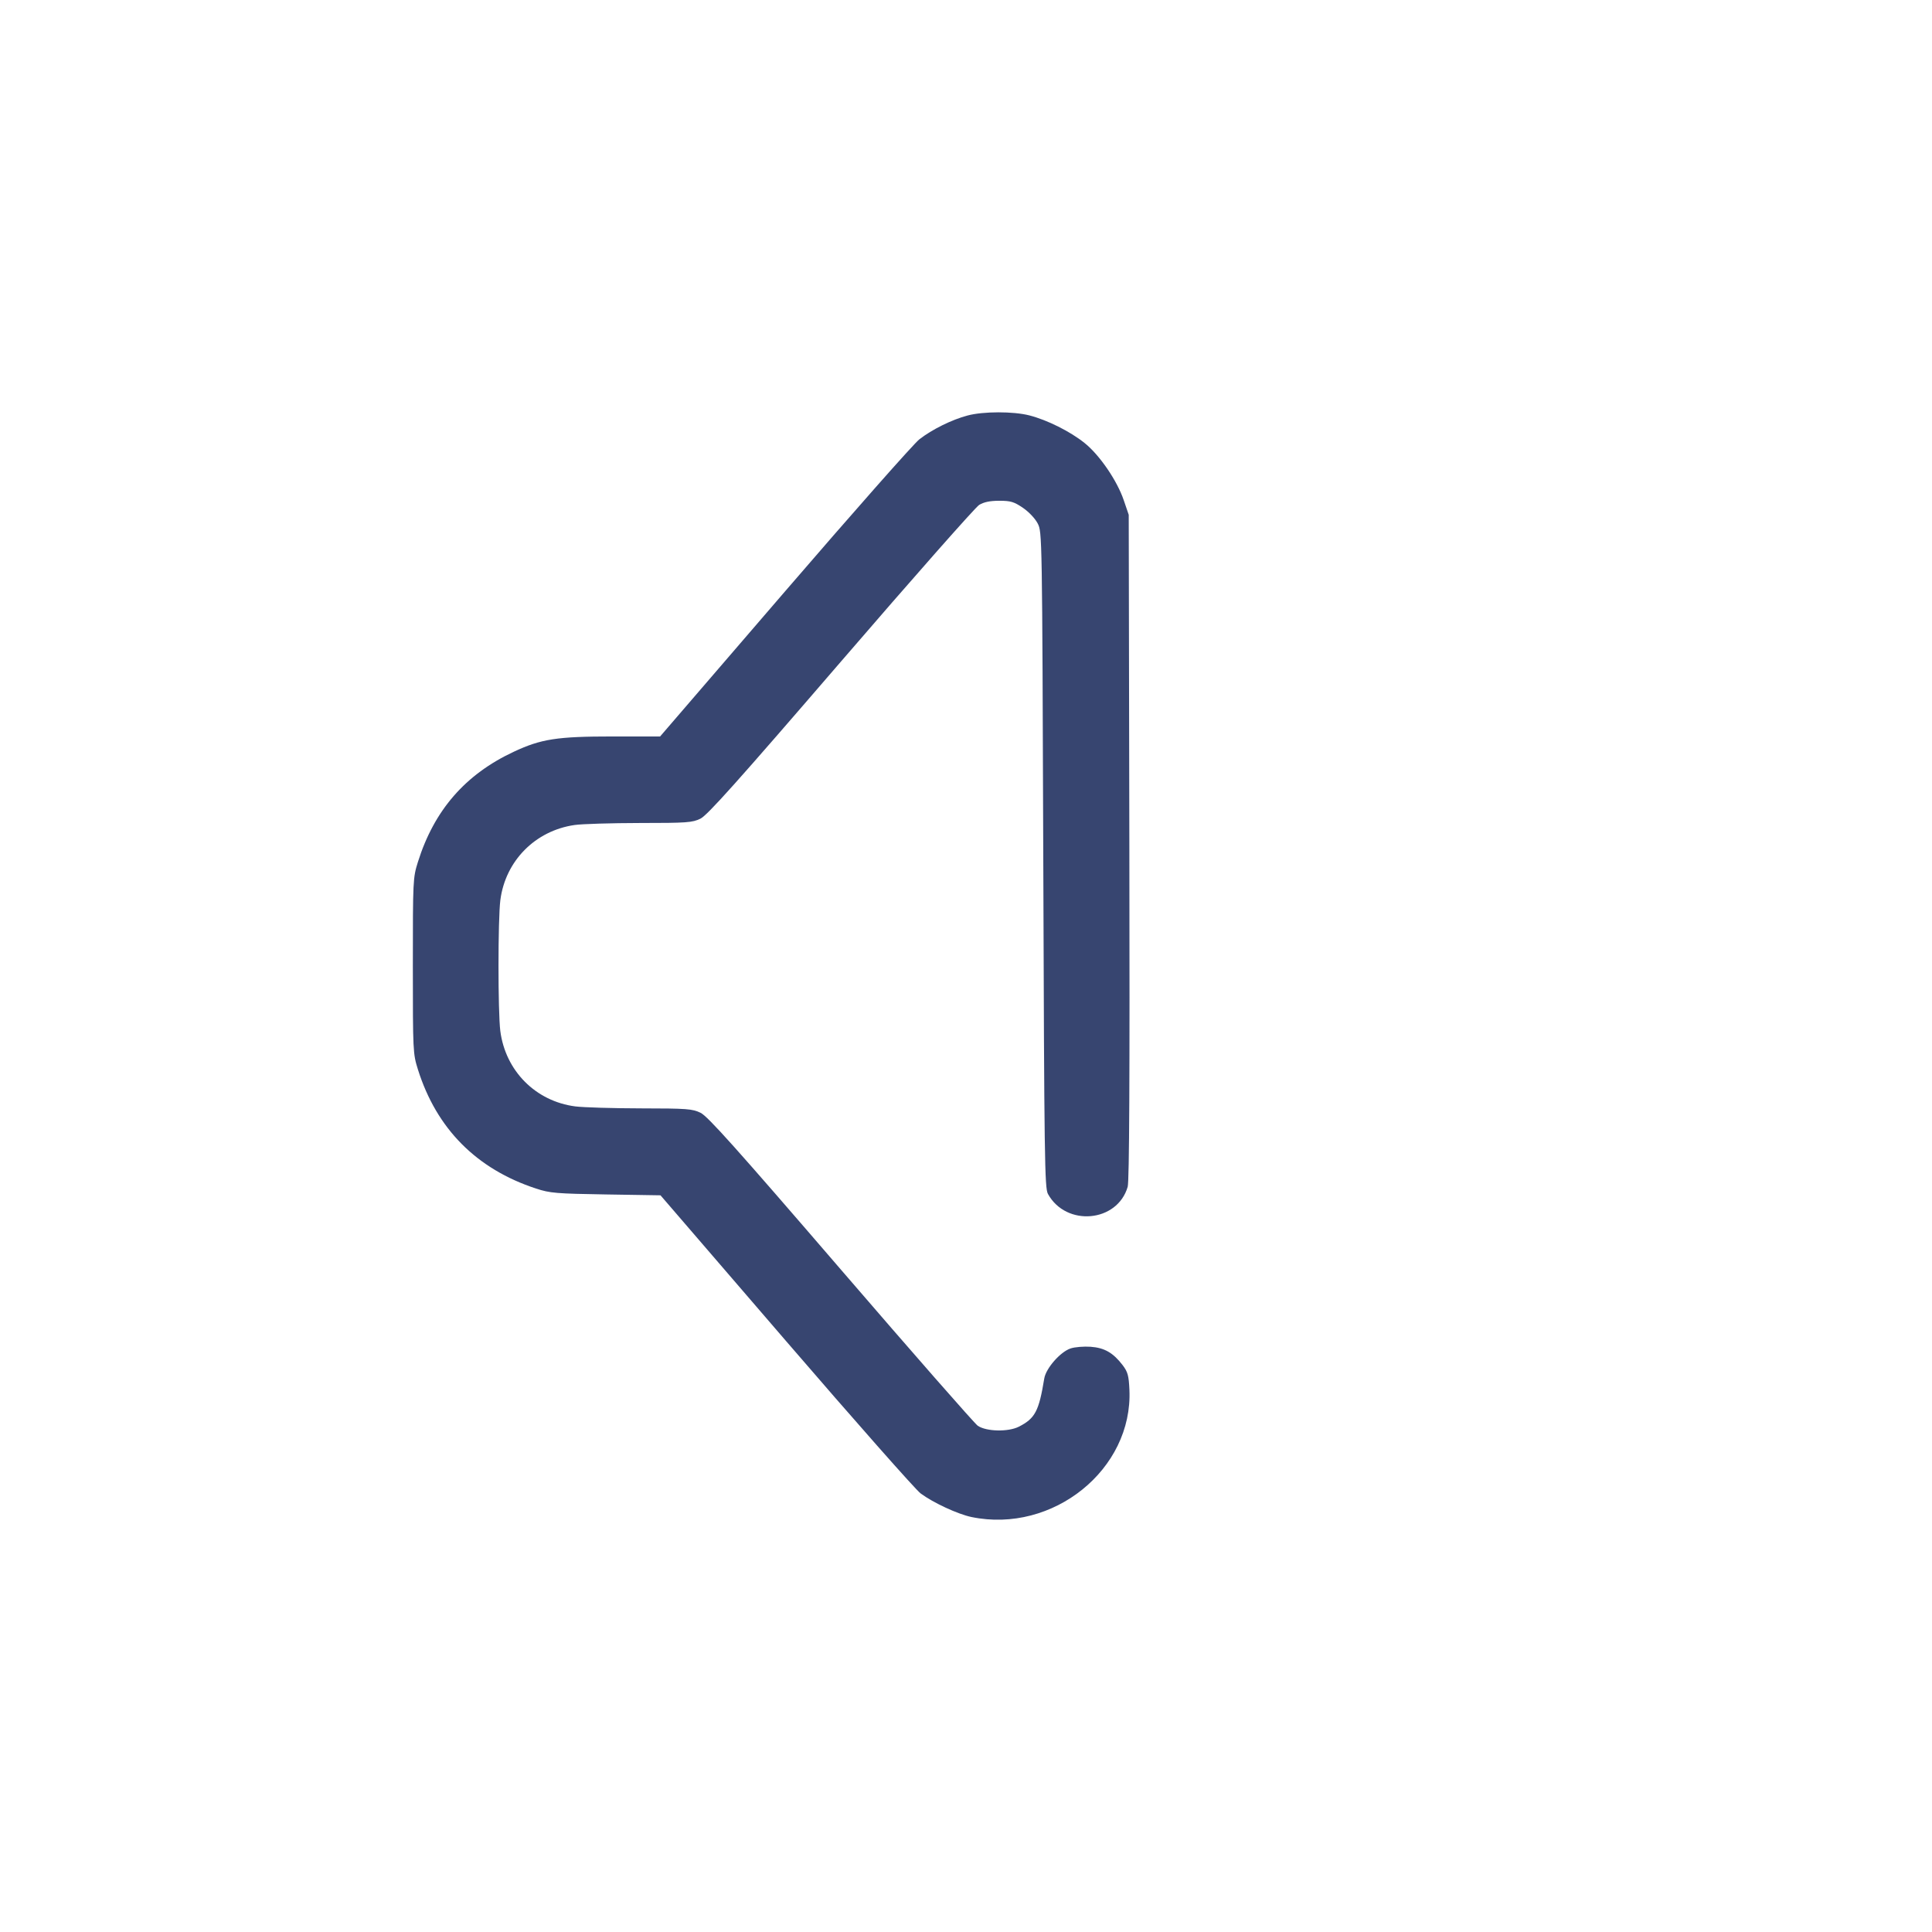
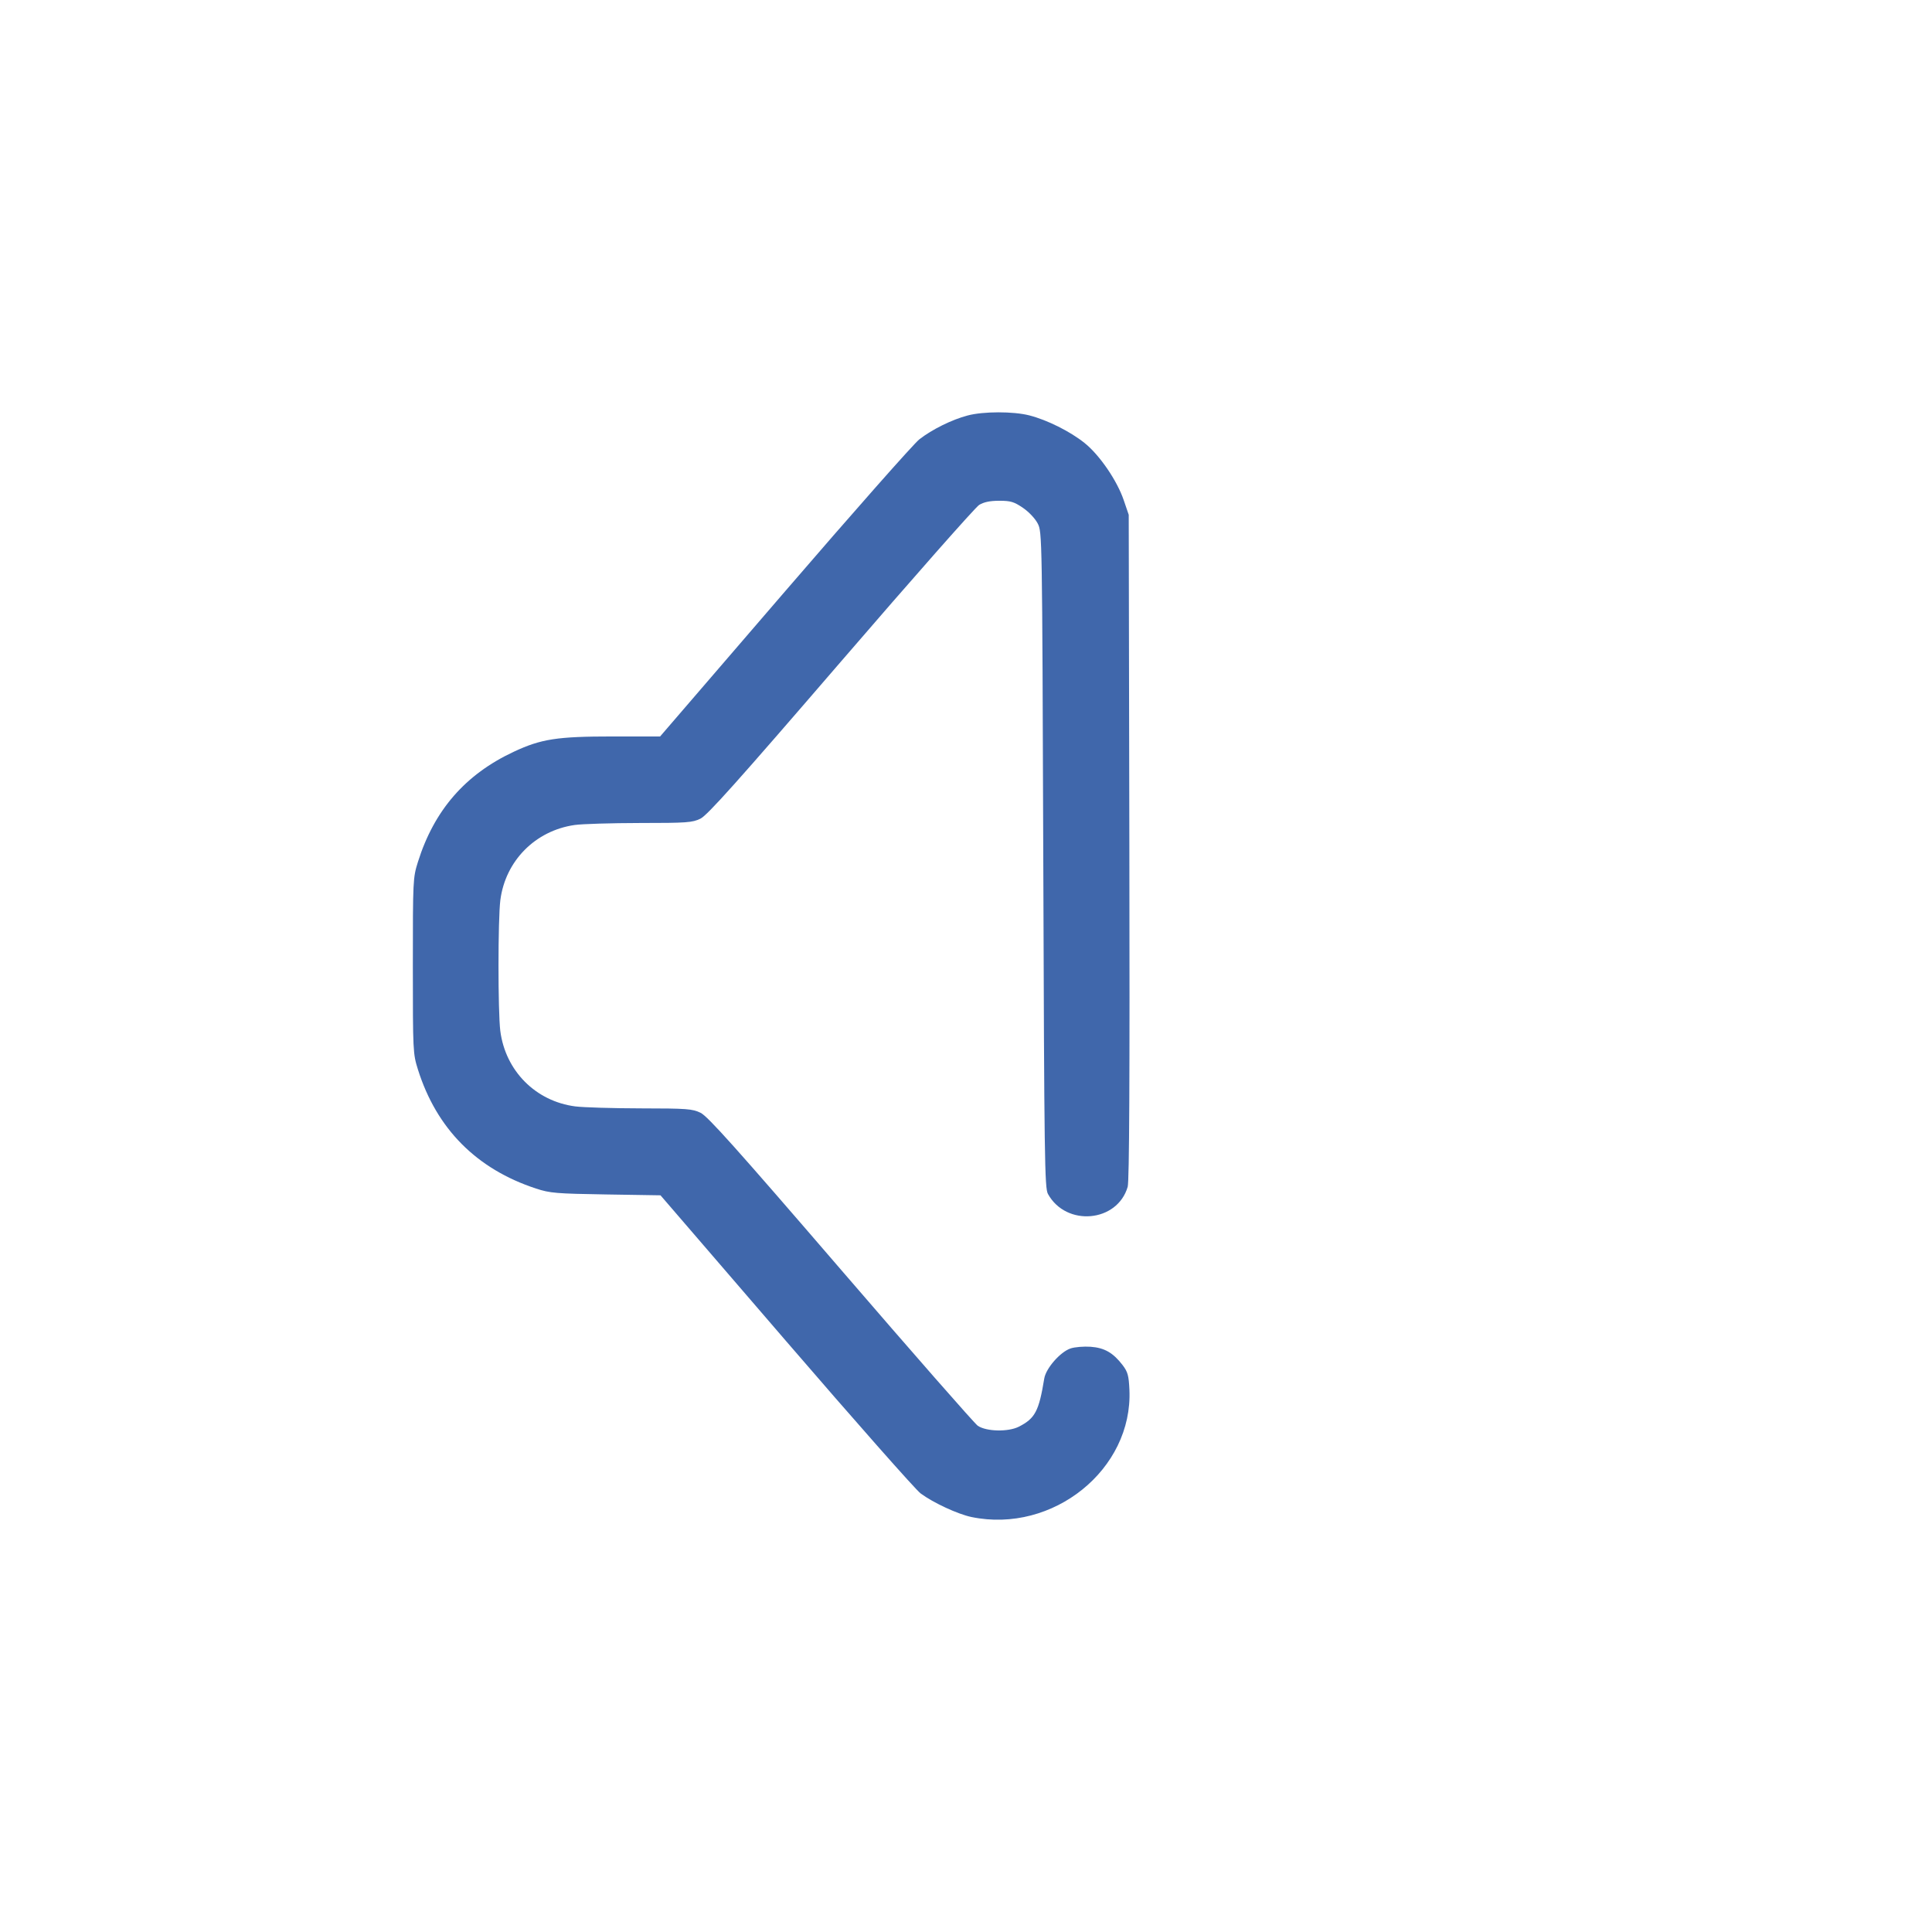
- <svg xmlns="http://www.w3.org/2000/svg" style="color:#374570;" fill="currentColor" stroke="currentColor" stroke-width="0" viewBox="-4.8 -4.8 33.60 33.60" version="1.1" id="svg3" xml:space="preserve">
+ <svg xmlns="http://www.w3.org/2000/svg" style="color:#4067AB;" fill="currentColor" stroke="currentColor" stroke-width="0" viewBox="-4.8 -4.8 33.60 33.60" version="1.1" id="svg3" xml:space="preserve">
  <defs id="defs3" />
  <g id="SVGRepo_tracerCarrier" stroke-linecap="round" stroke-linejoin="round" stroke-width="0.624" />
  <path style="fill:currentColor" id="path1" />
  <path d="M 12.028,2.426 C 11.754,2.498 11.41,2.668 11.188,2.841 11.089,2.919 10.034,4.113 8.844,5.495 L 6.68,8.008 H 5.854 c -0.964,0 -1.243,0.043 -1.719,0.266 -0.843,0.394 -1.384,1.016 -1.667,1.917 -0.086,0.275 -0.088,0.311 -0.088,1.804 0,1.493 0.002,1.529 0.088,1.804 0.324,1.031 1.02,1.733 2.056,2.072 0.24,0.079 0.348,0.088 1.213,0.102 l 0.95,0.015 2.182,2.533 c 1.2,1.393 2.254,2.586 2.341,2.651 0.221,0.164 0.647,0.361 0.885,0.411 1.417,0.293 2.81,-0.83 2.747,-2.214 -0.011,-0.246 -0.029,-0.309 -0.116,-0.425 -0.166,-0.217 -0.316,-0.304 -0.558,-0.322 -0.118,-0.008 -0.275,0.004 -0.349,0.029 -0.178,0.059 -0.429,0.345 -0.458,0.523 -0.093,0.569 -0.159,0.694 -0.442,0.838 -0.183,0.093 -0.56,0.086 -0.713,-0.015 C 12.153,19.962 11.082,18.74 9.825,17.281 8.001,15.163 7.509,14.614 7.384,14.553 7.241,14.484 7.151,14.477 6.346,14.476 5.861,14.475 5.348,14.46 5.206,14.442 4.516,14.353 3.991,13.825 3.901,13.13 c -0.042,-0.329 -0.042,-1.946 8.434e-4,-2.277 C 3.99,10.172 4.508,9.647 5.192,9.548 5.321,9.529 5.832,9.514 6.327,9.513 7.146,9.513 7.241,9.506 7.381,9.438 7.502,9.379 8.019,8.802 9.823,6.708 11.081,5.248 12.164,4.021 12.229,3.981 c 0.083,-0.05 0.188,-0.072 0.349,-0.072 0.198,-1.054e-4 0.256,0.017 0.411,0.122 0.104,0.071 0.213,0.186 0.258,0.273 0.077,0.15 0.078,0.178 0.097,5.849 0.017,5.21 0.024,5.708 0.081,5.811 0.317,0.575 1.207,0.496 1.387,-0.124 0.028,-0.097 0.037,-1.882 0.029,-5.913 L 14.83,4.153 14.744,3.901 C 14.629,3.56 14.323,3.113 14.063,2.905 13.813,2.704 13.413,2.504 13.101,2.424 12.823,2.353 12.302,2.353 12.028,2.426" stroke="none" fill="currentColor" fill-rule="evenodd" id="path1-9" style="fill:currentColor;fill-opacity:1;stroke-width:9.02669e-06" />
</svg>
